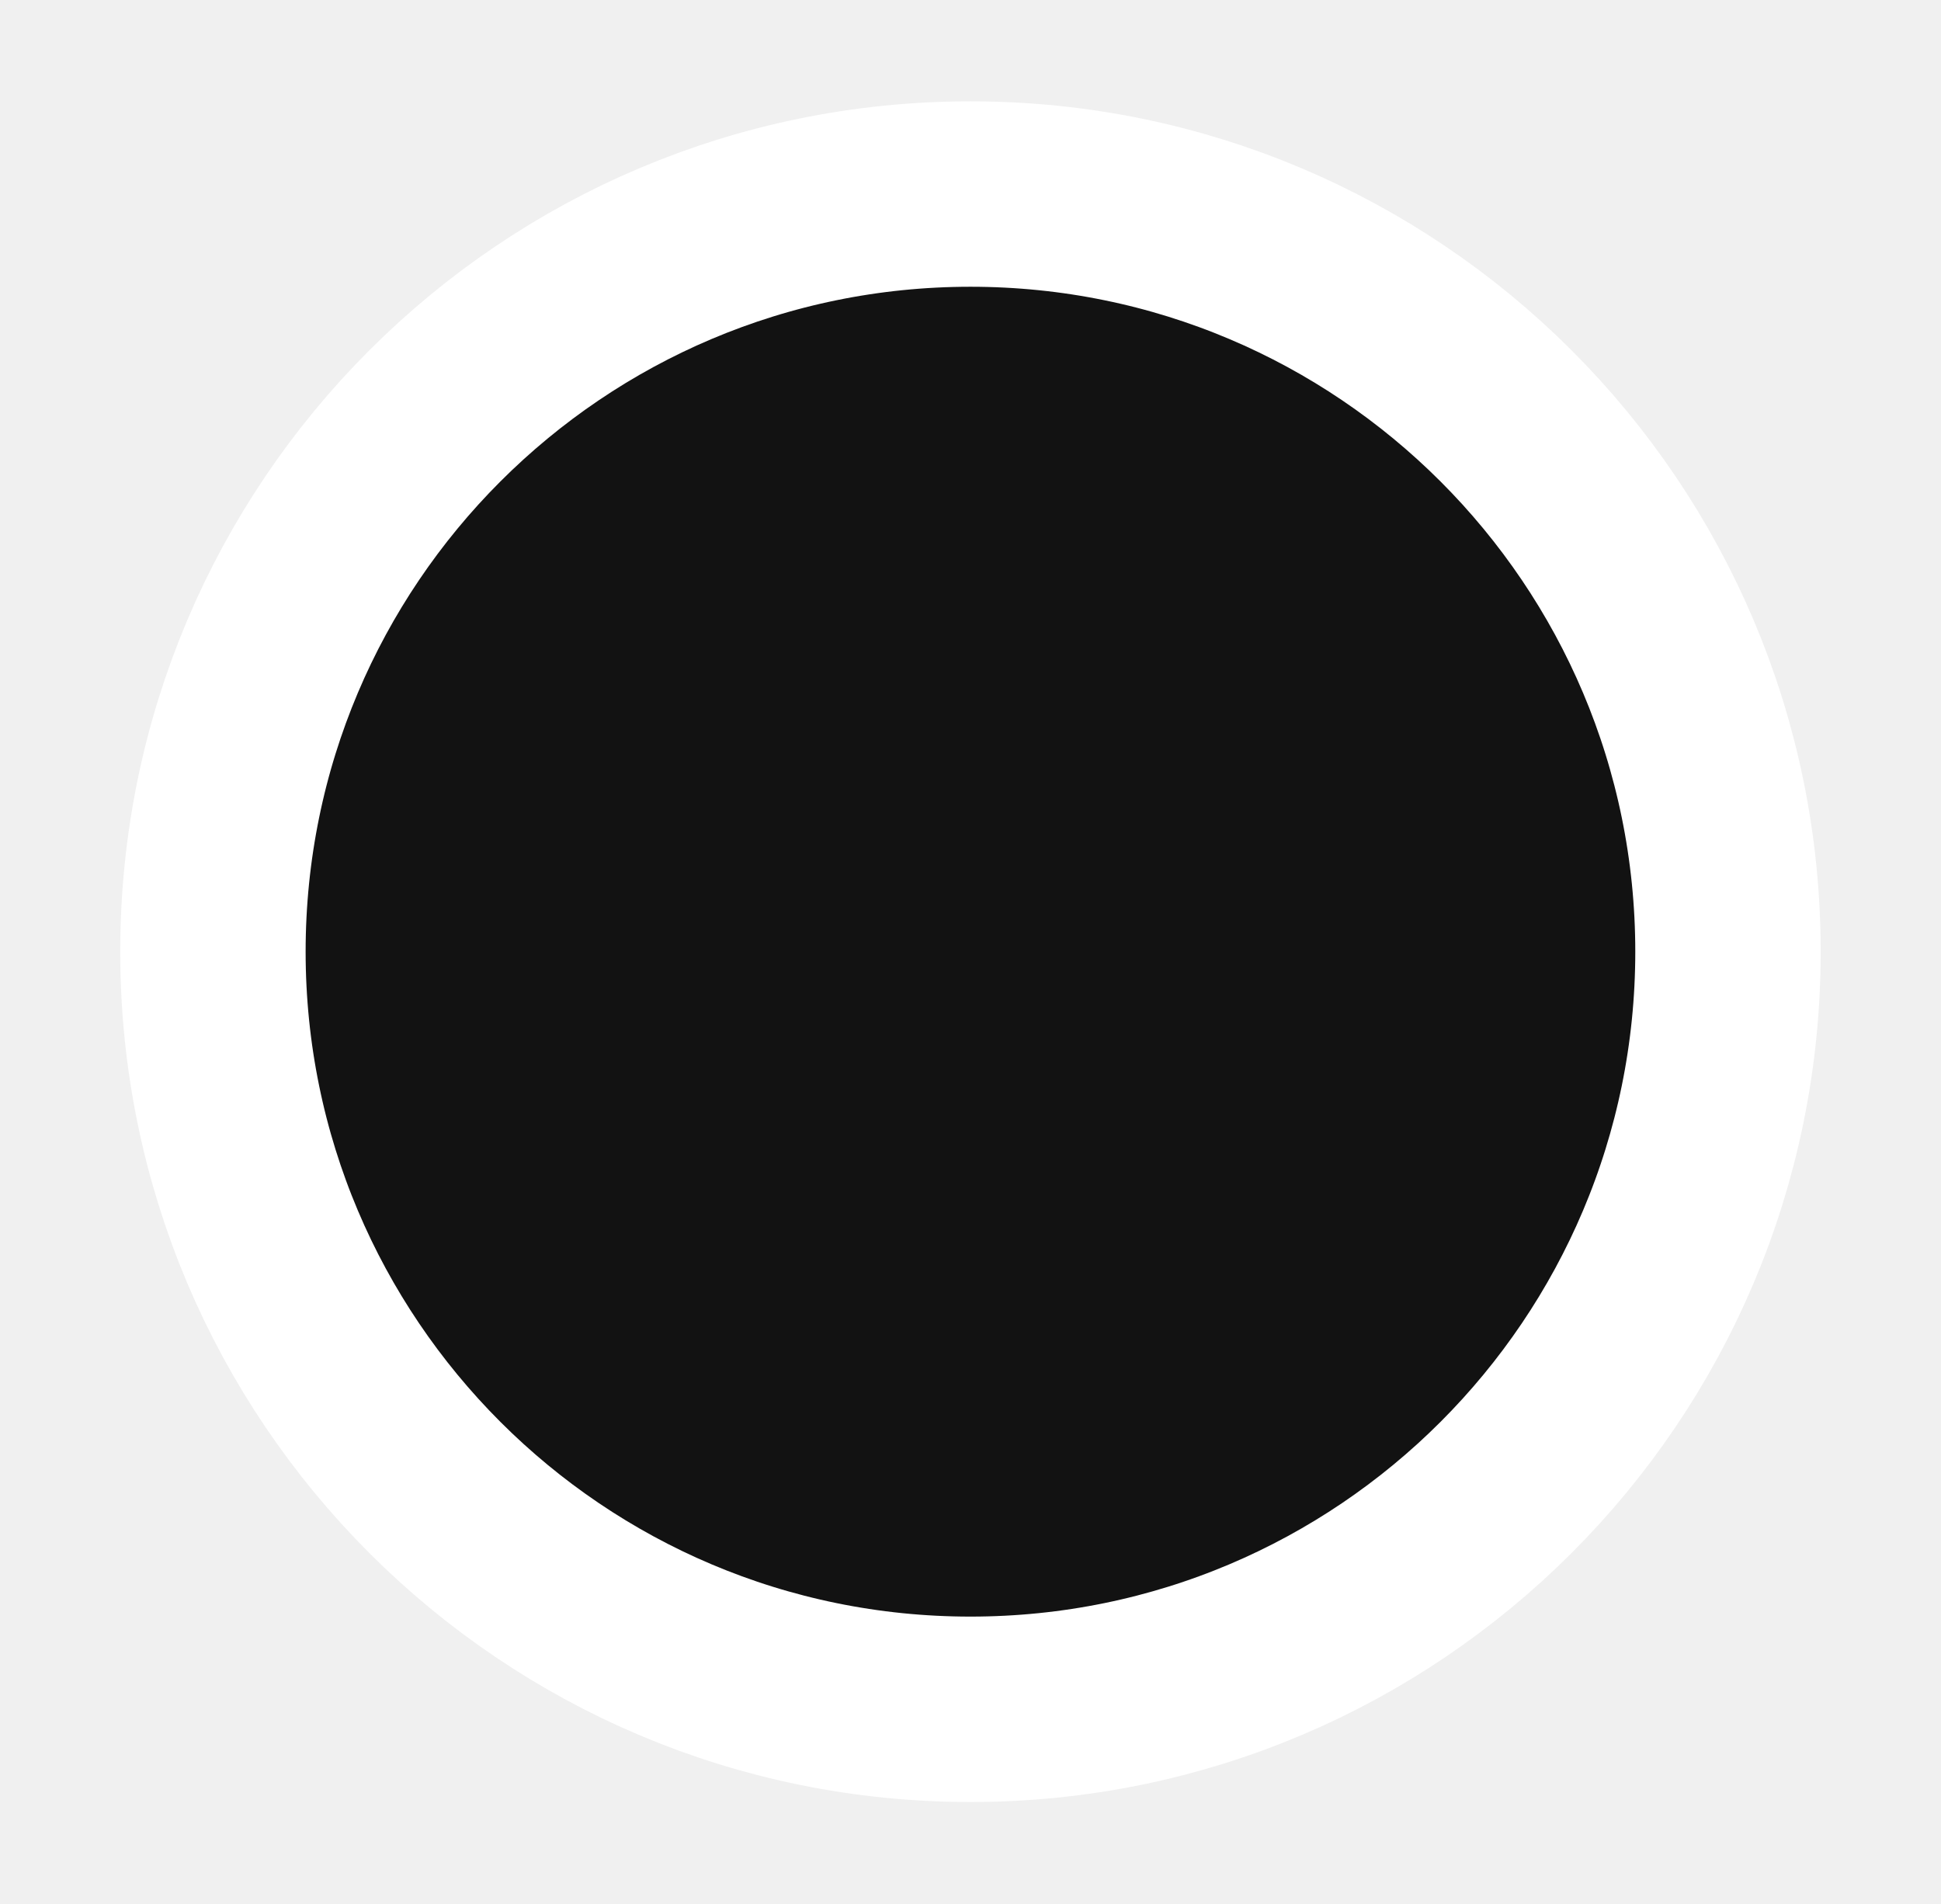
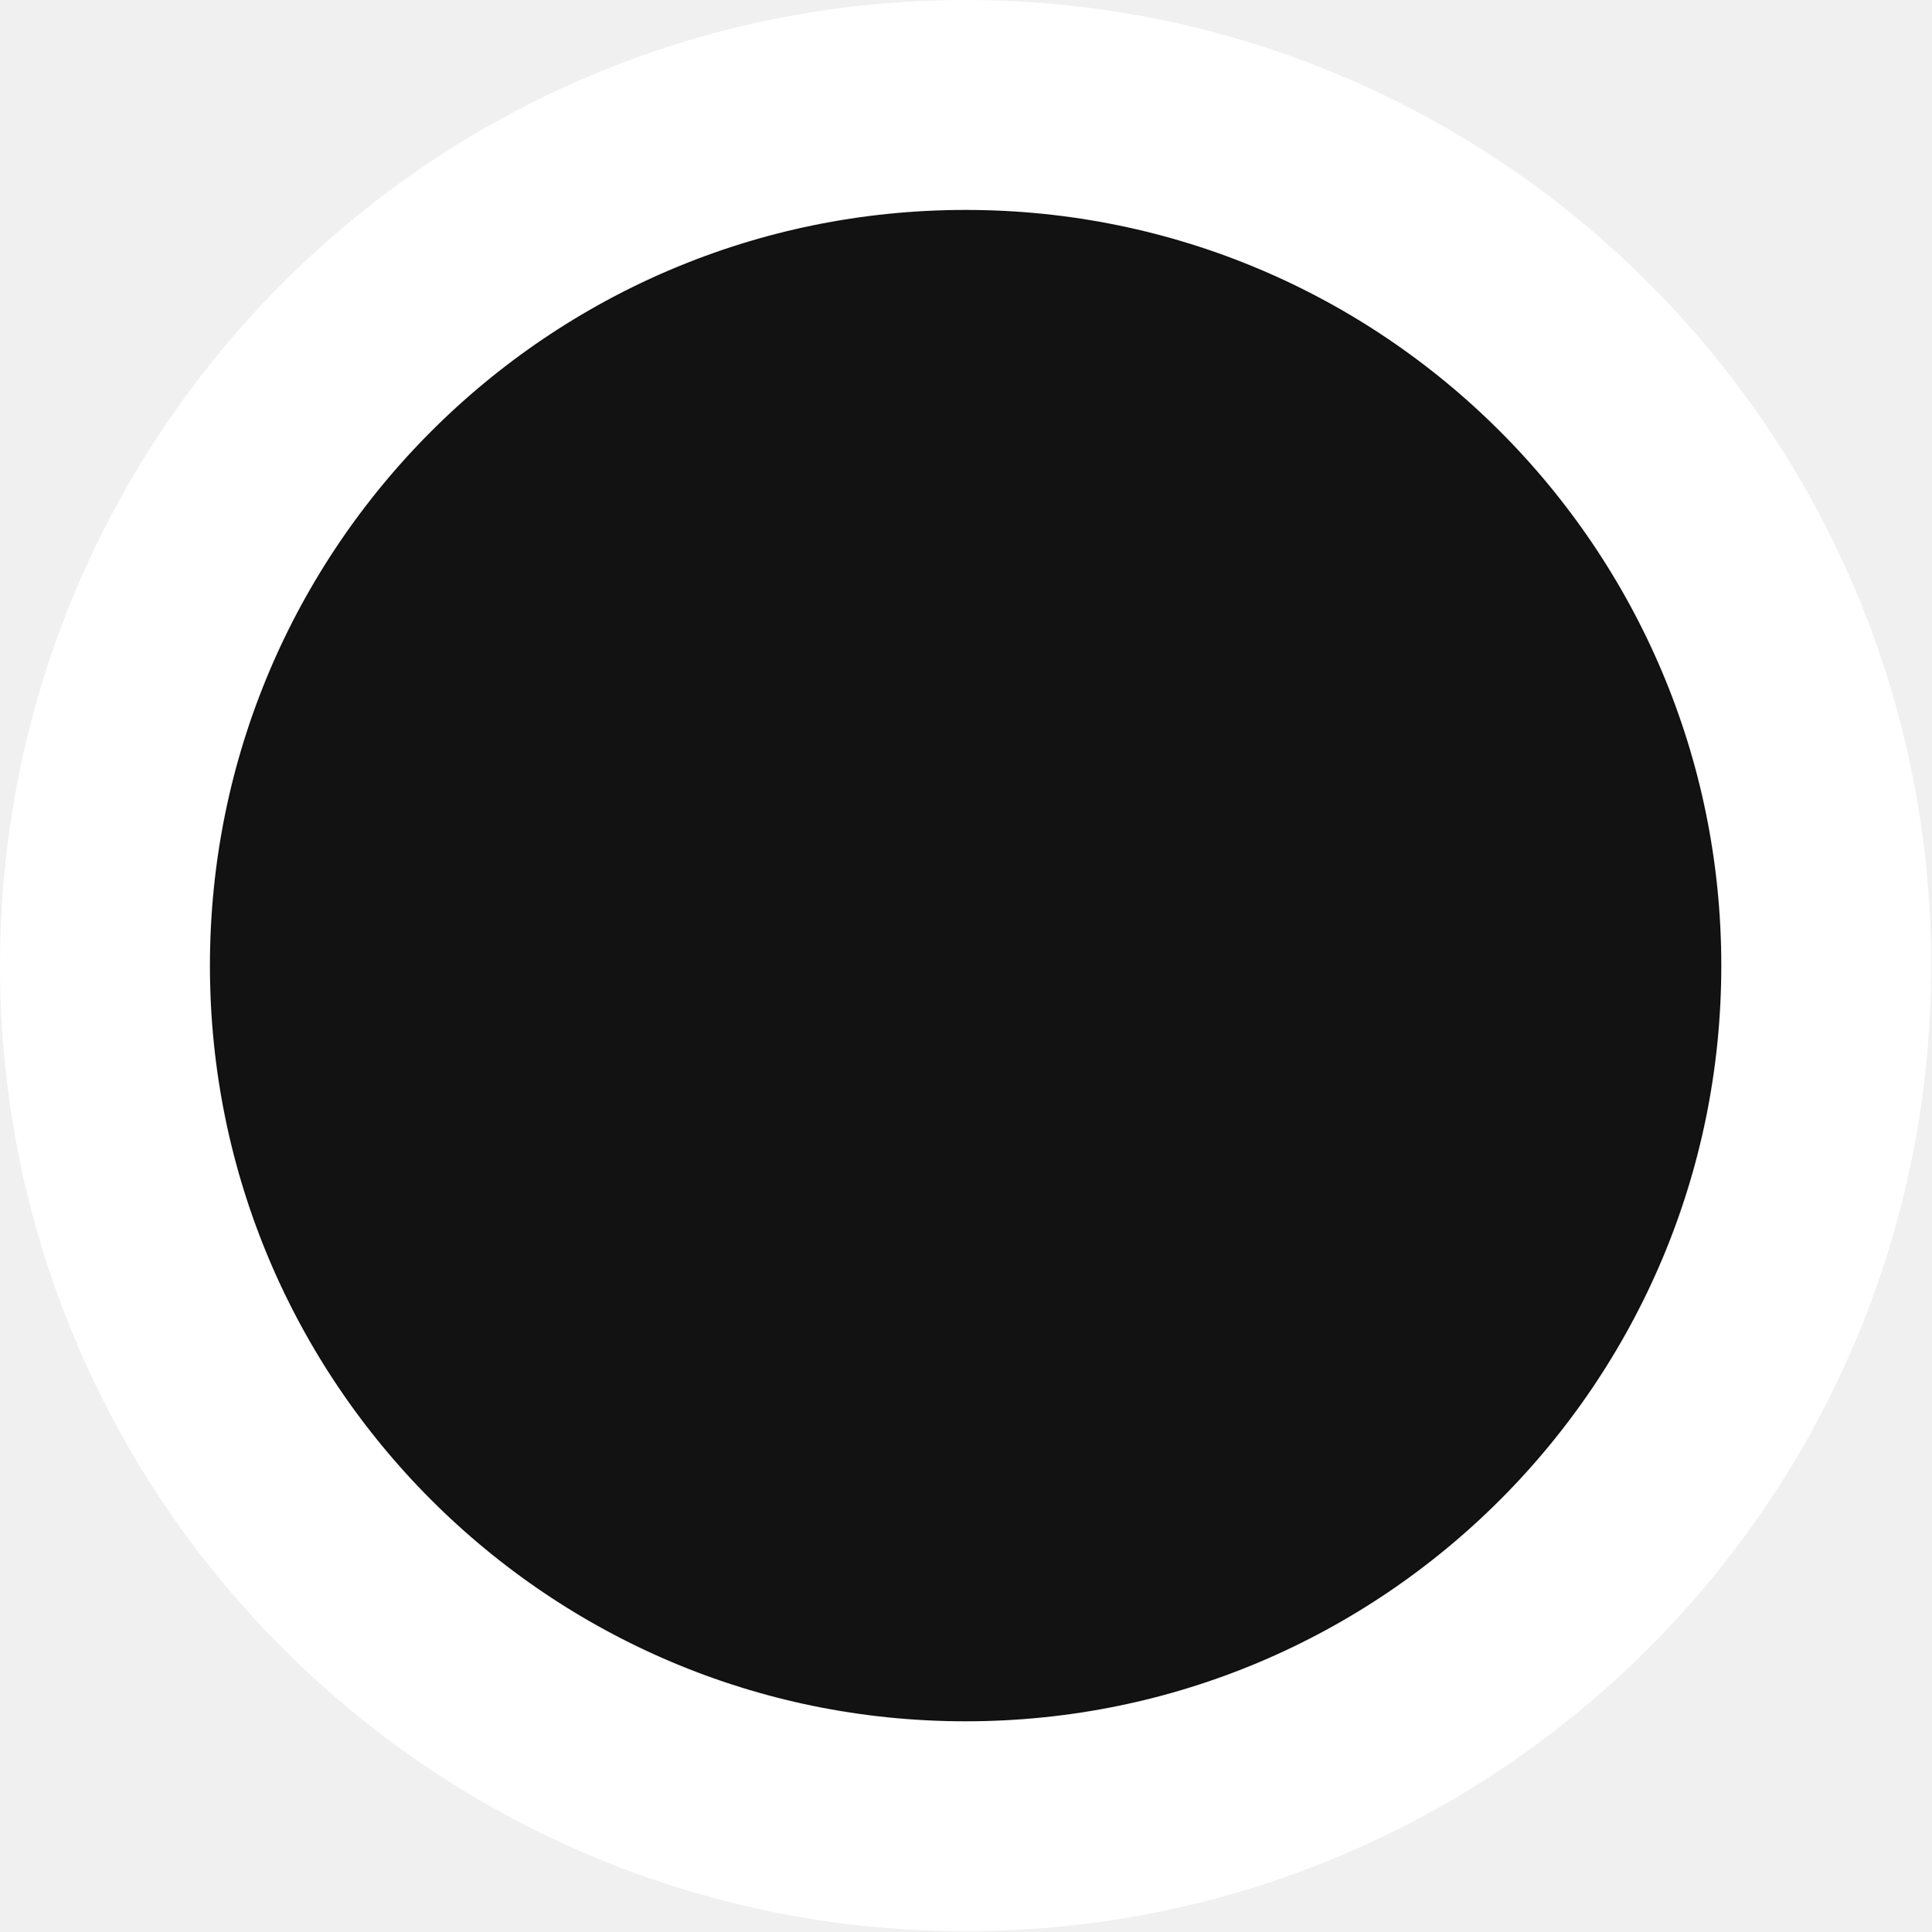
- <svg xmlns="http://www.w3.org/2000/svg" version="1.1" id="Layer_1" x="0px" y="0px" width="20.939px" height="20.531px" viewBox="-419.18 432.191 20.939 20.531" enable-background="new -419.18 432.191 20.939 20.531" xml:space="preserve">
-   <circle fill="#121212" stroke="#FFFFFF" stroke-width="2" stroke-miterlimit="10" cx="-408.711" cy="442.456" r="8.172" />
+ <svg xmlns="http://www.w3.org/2000/svg" version="1.1" id="Layer_1" x="0px" y="0px" width="18.4px" height="18.4px" viewBox="-417.9 433.3 18.4 18.4" enable-background="new -417.9 433.3 18.4 18.4" xml:space="preserve">
+   <g>
+     <circle fill="#121212" cx="-408.7" cy="442.5" r="8.2" />
+     <circle fill="none" stroke="#FFFFFF" stroke-width="2" stroke-miterlimit="10" cx="-408.7" cy="442.5" r="8.2" />
+   </g>
</svg>
